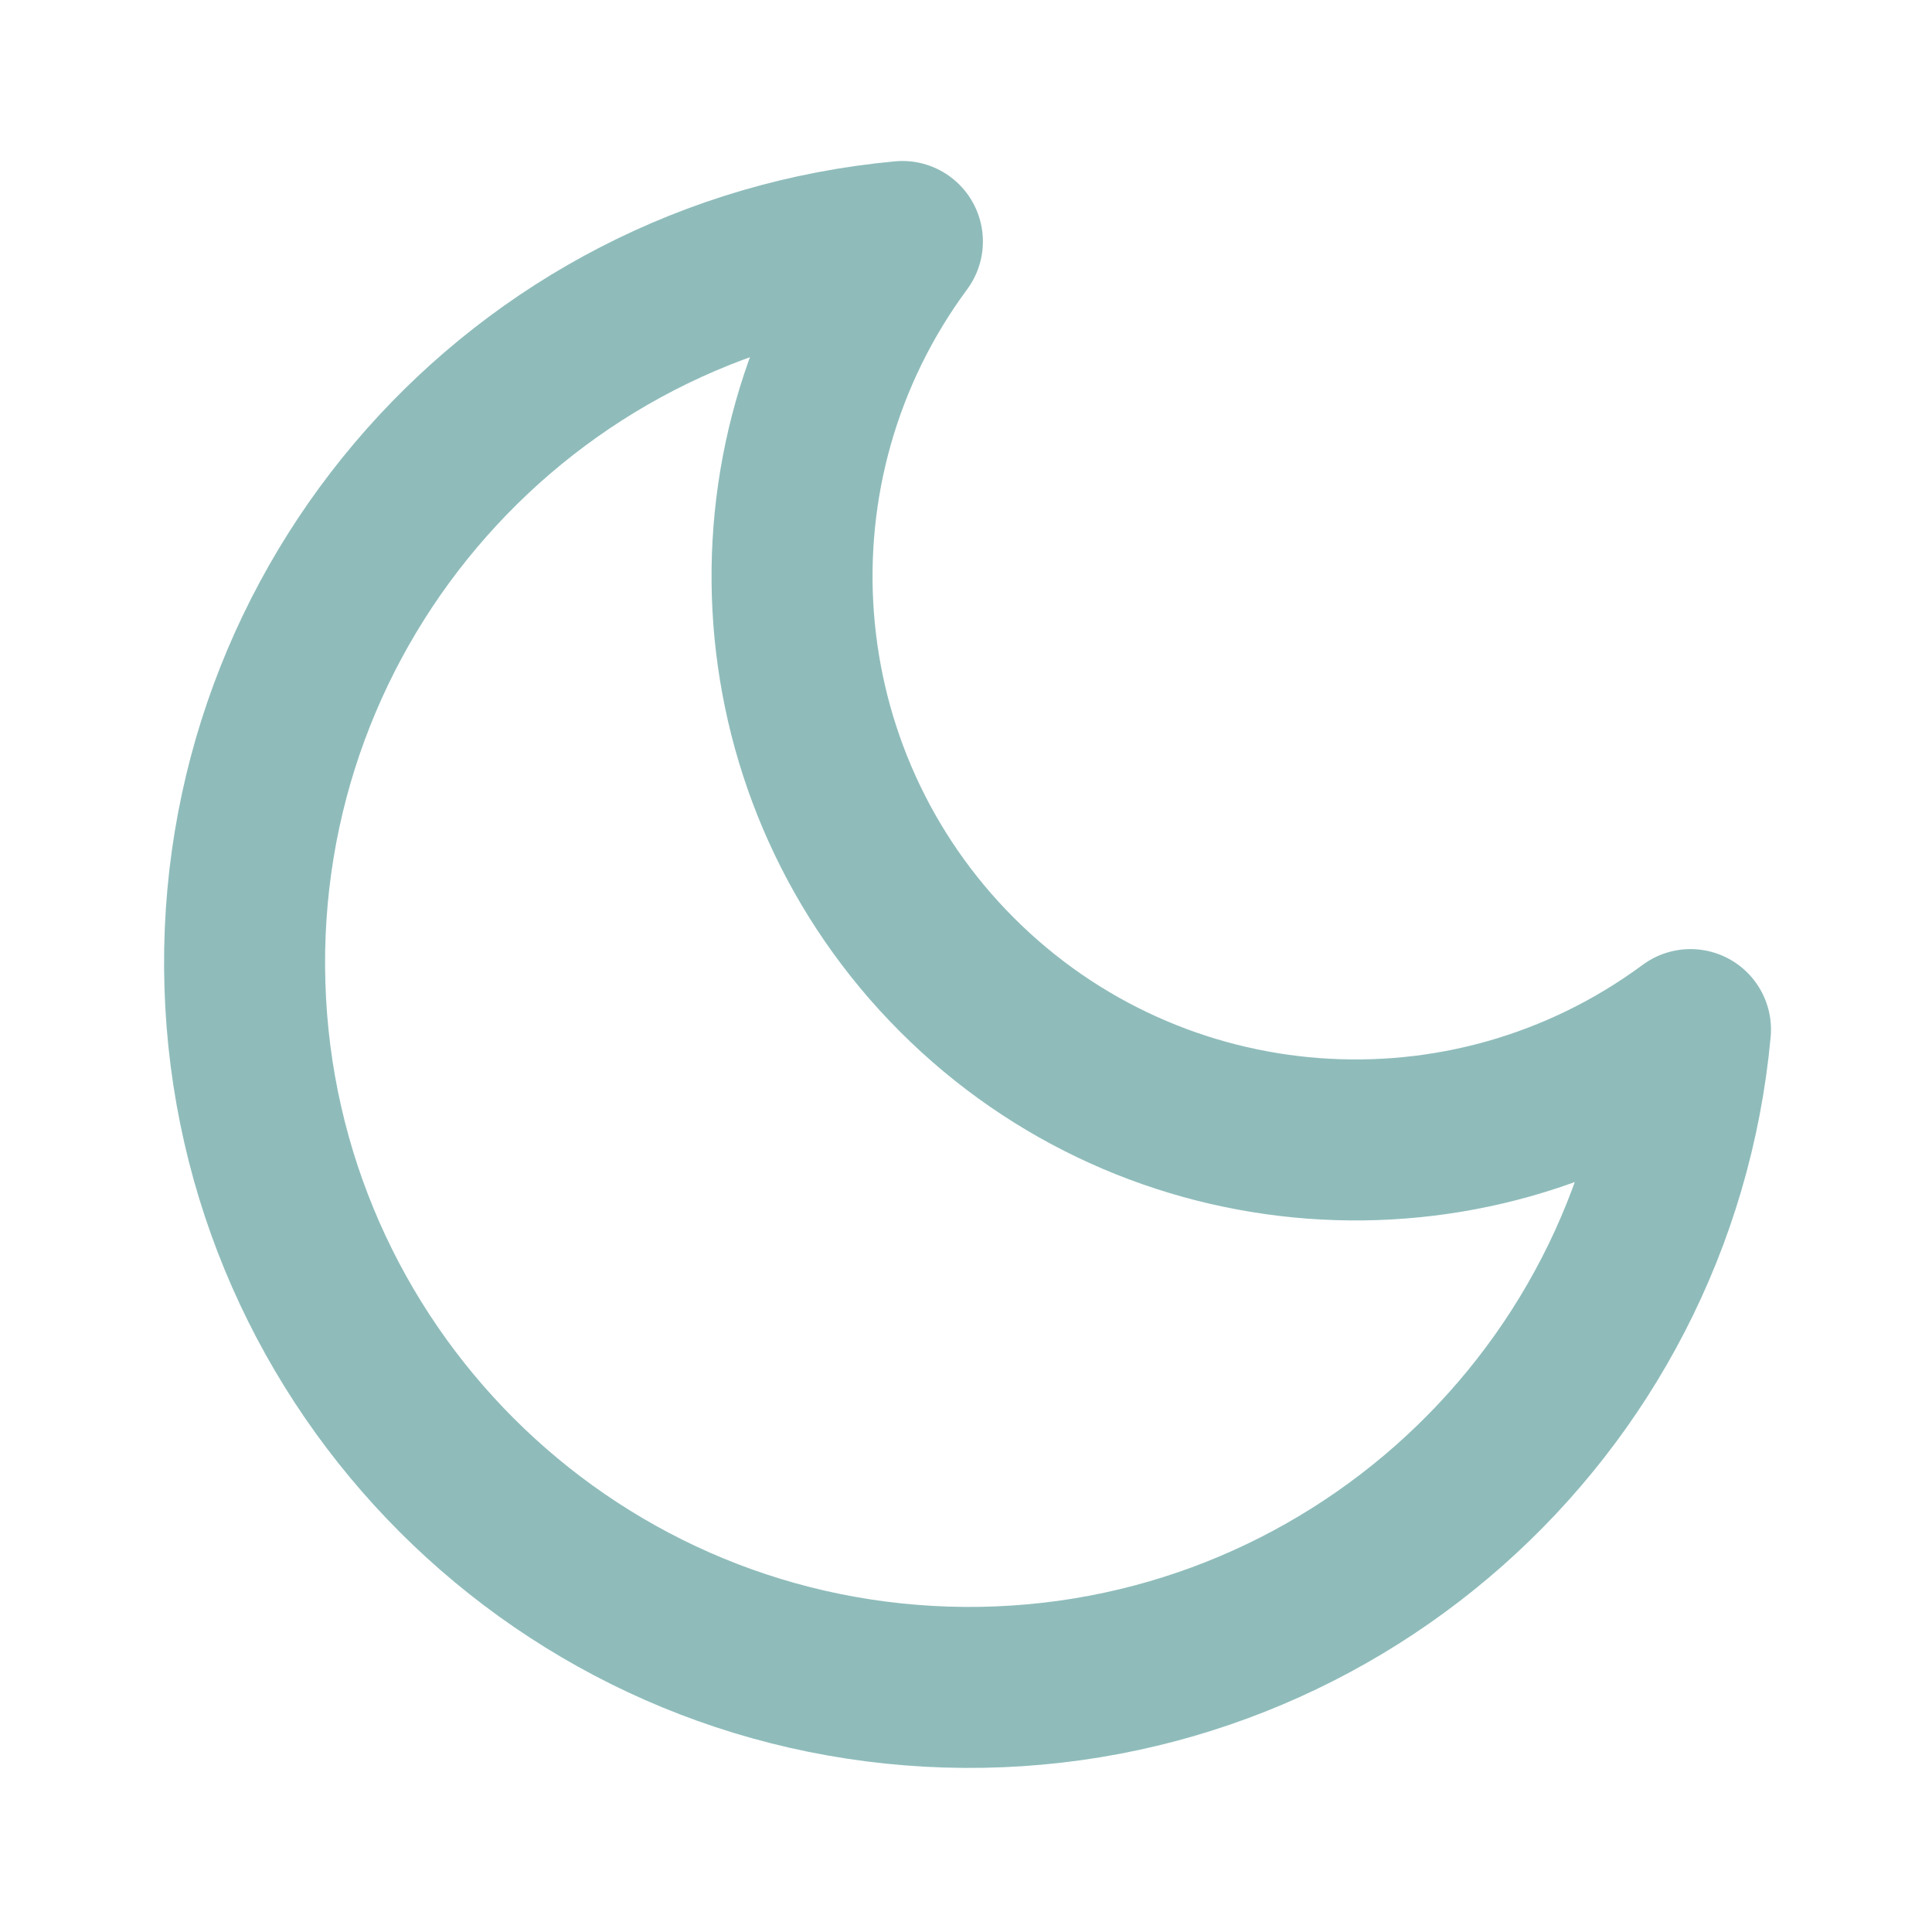
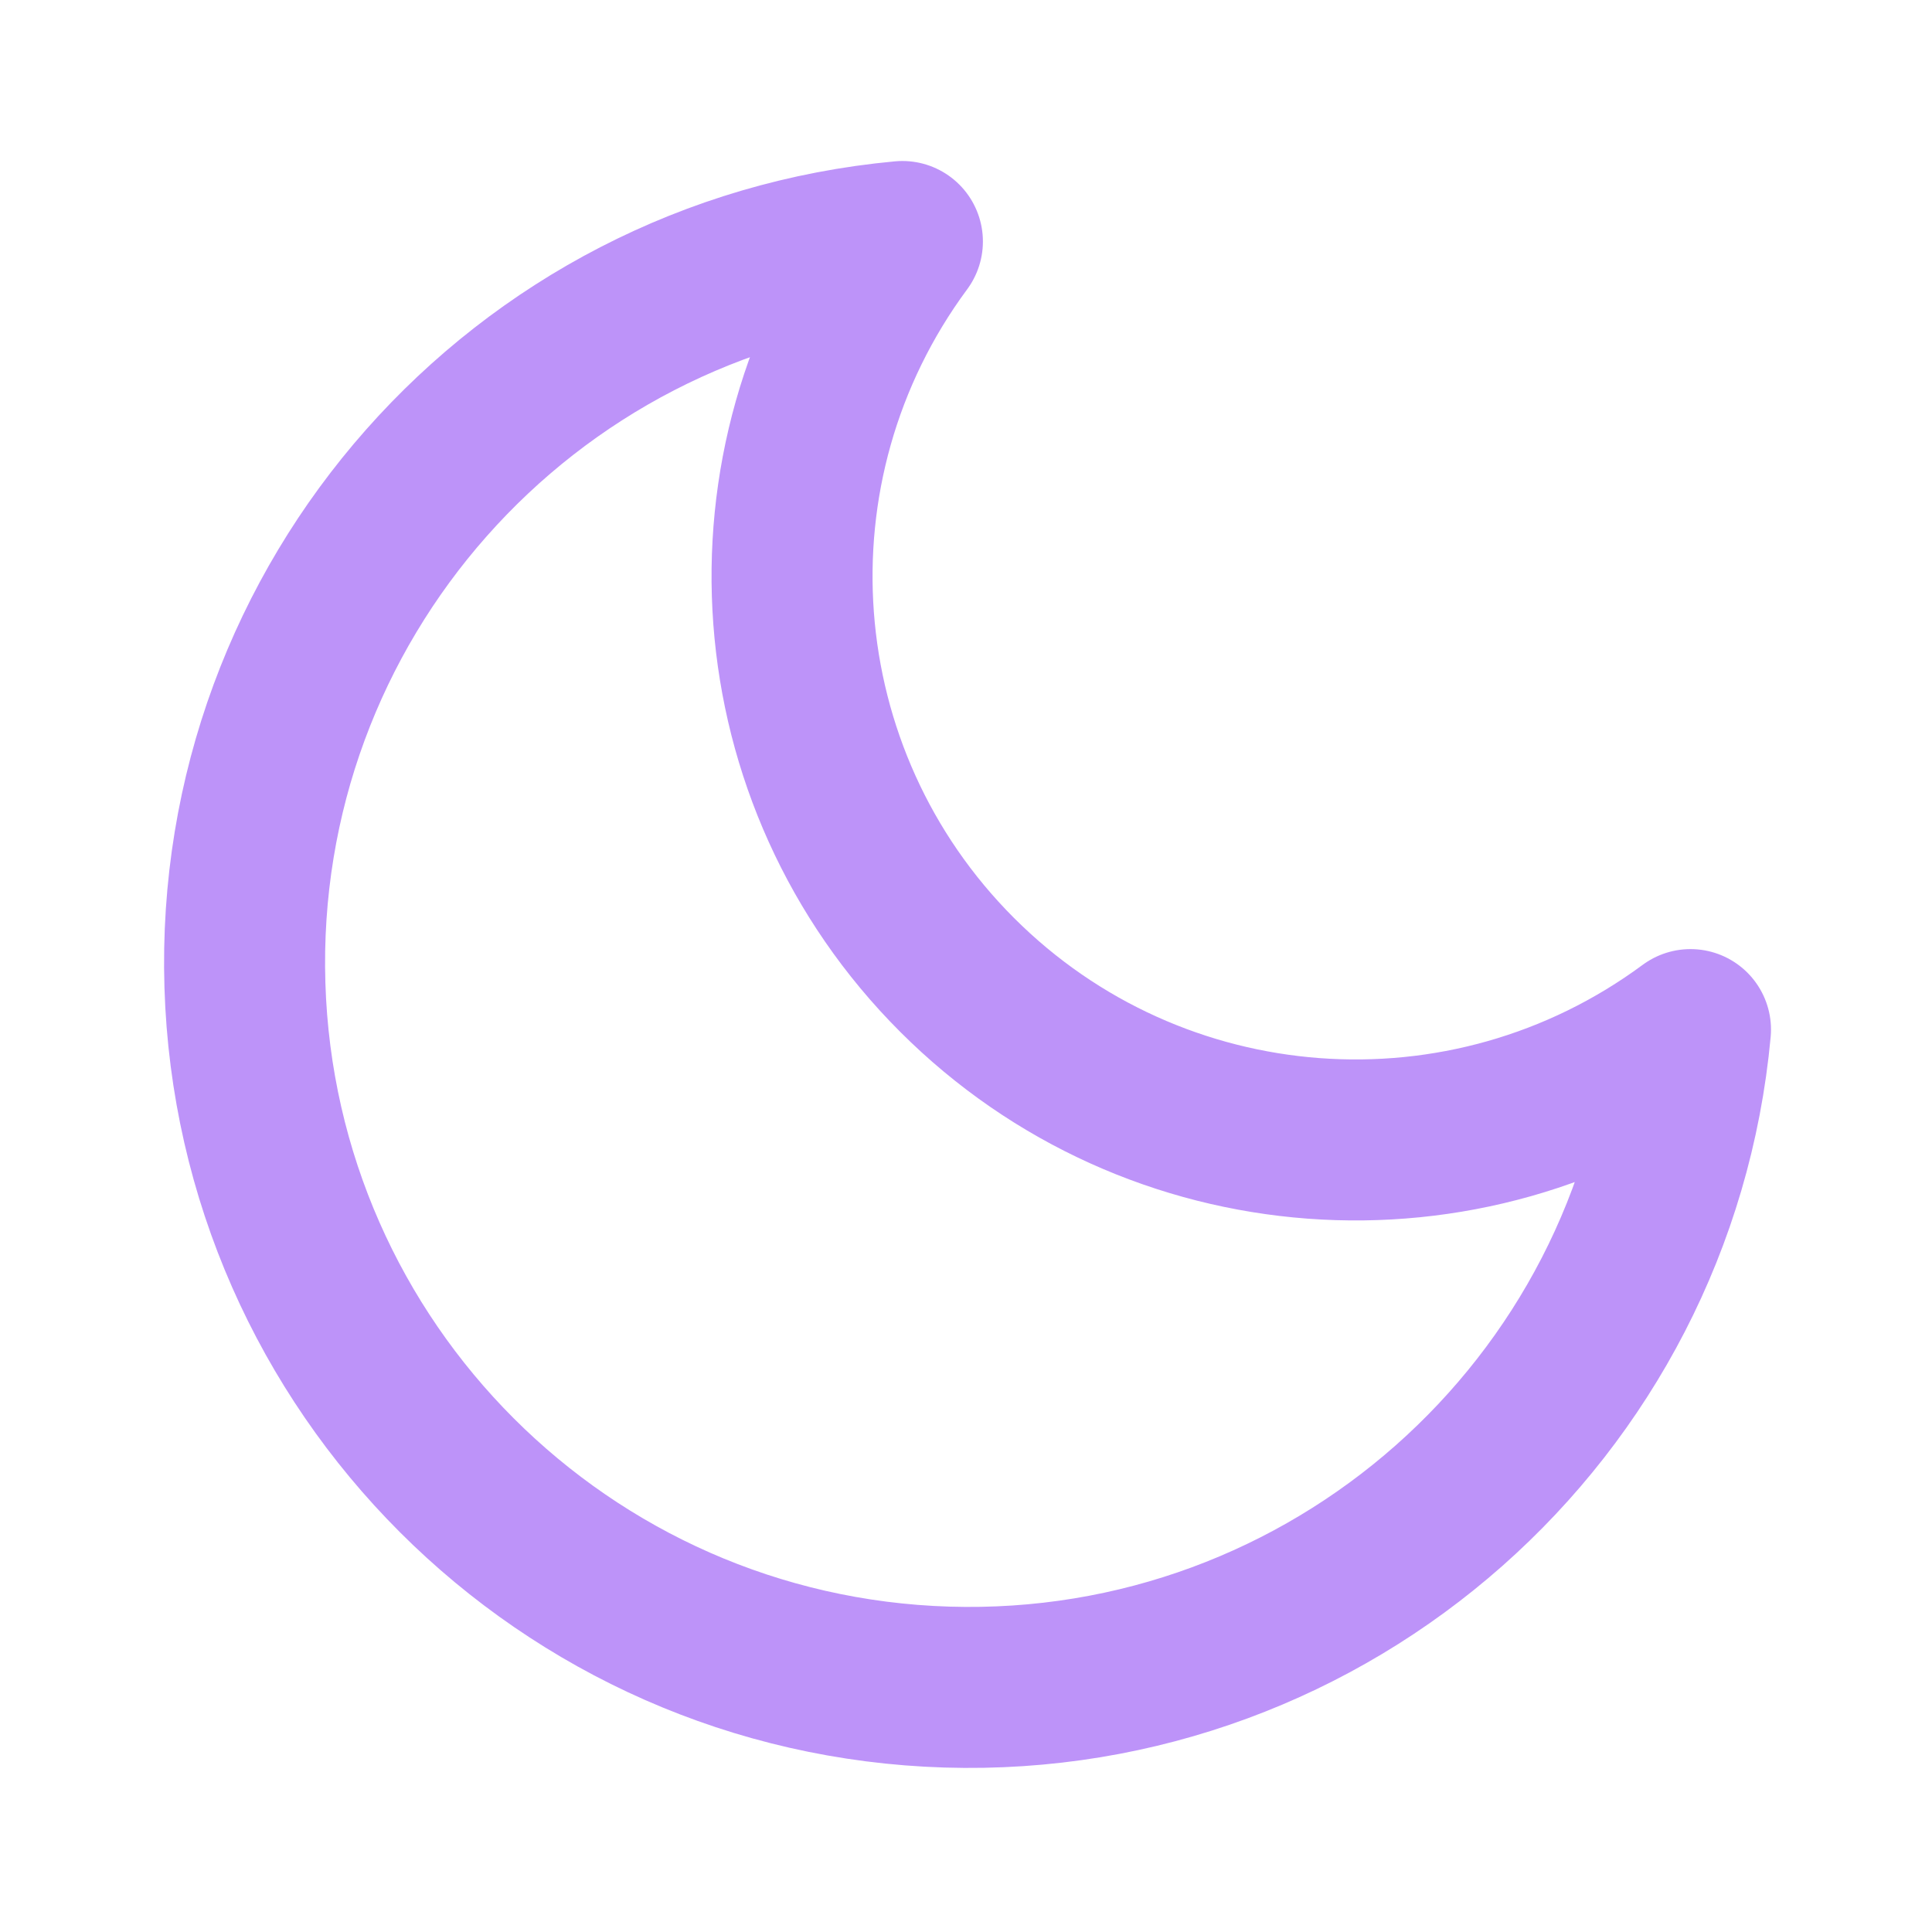
- <svg xmlns="http://www.w3.org/2000/svg" width="24" height="24" viewBox="0 0 24 24" fill="none" stroke="#8FBCBB" stroke-width="2" stroke-linecap="round" stroke-linejoin="round" class="feather feather-moon">
+ <svg xmlns="http://www.w3.org/2000/svg" width="24" height="24" viewBox="0 0 24 24" fill="none" stroke="#bd93f9" stroke-width="2" stroke-linecap="round" stroke-linejoin="round" class="feather feather-moon">
  <path d="M21 12.79A9 9 0 1 1 11.21 3 7 7 0 0 0 21 12.79z" />
</svg>
